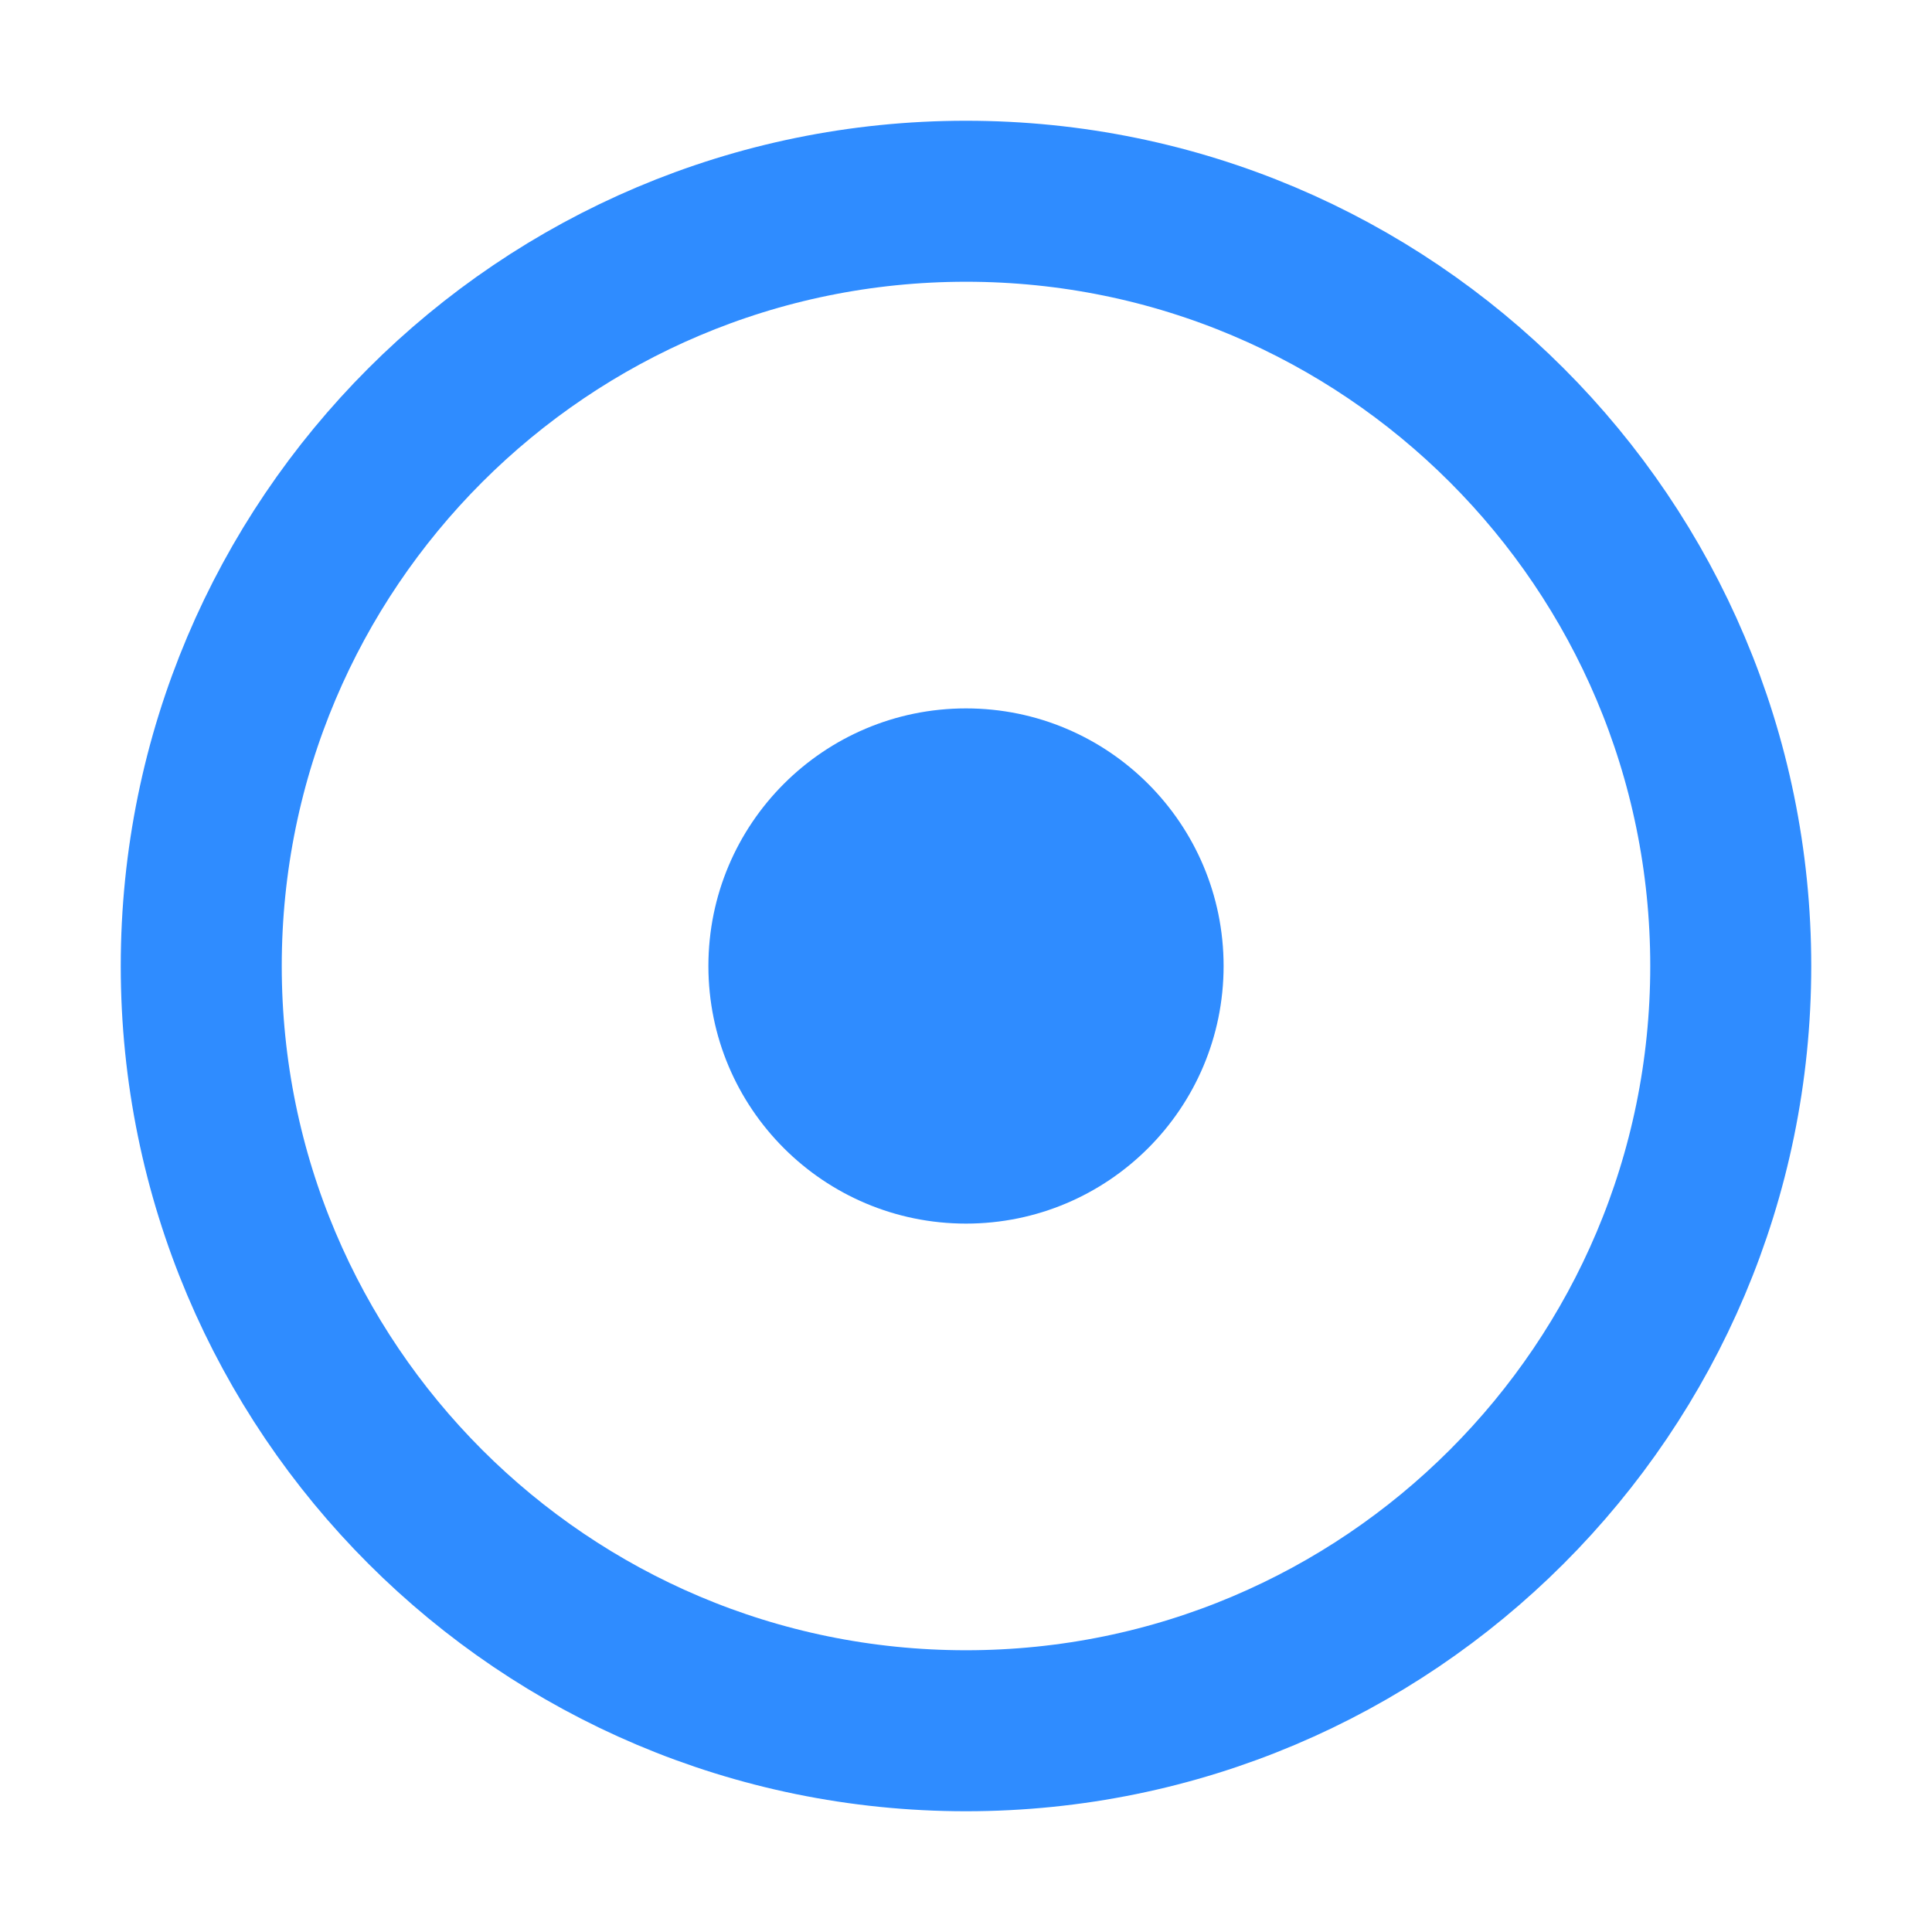
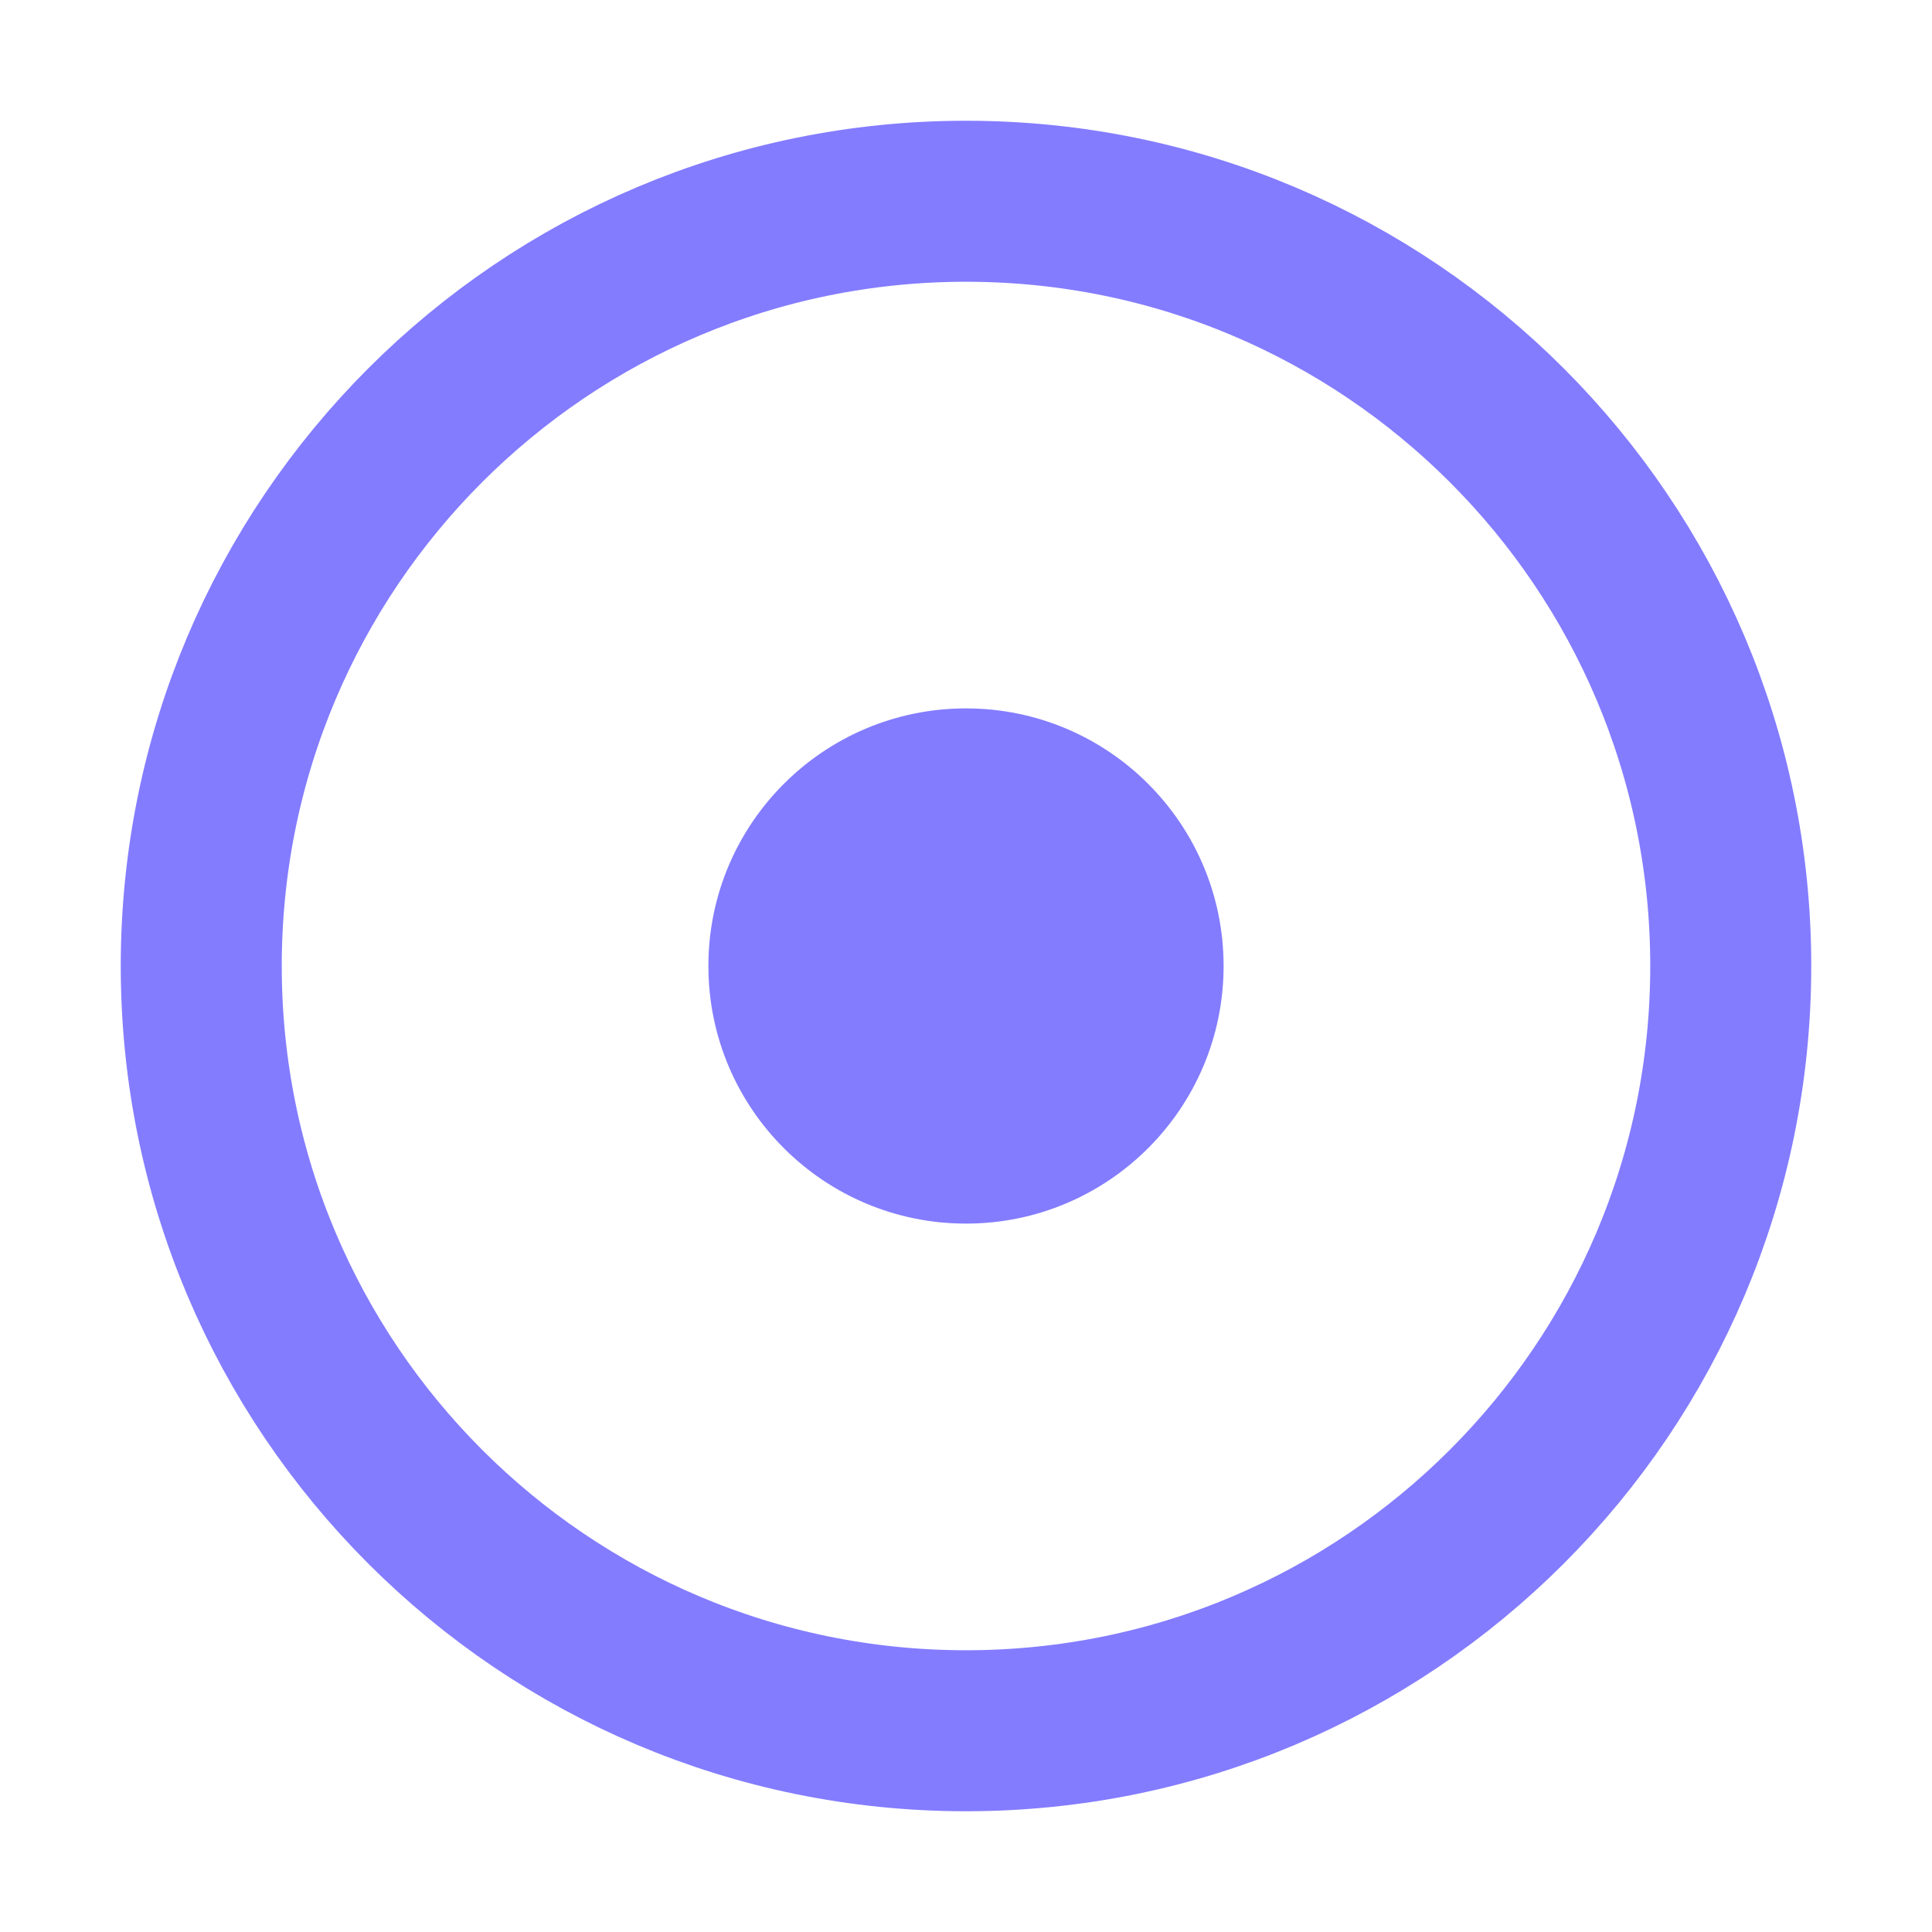
- <svg xmlns="http://www.w3.org/2000/svg" width="48" height="48" viewBox="0 0 24 24" fill="none" stroke="#2f8cff" stroke-width="2" stroke-linecap="round" stroke-linejoin="round">
+ <svg xmlns="http://www.w3.org/2000/svg" width="48" height="48" viewBox="0 0 24 24" fill="none" stroke="#837cff" stroke-width="2" stroke-linecap="round" stroke-linejoin="round">
  <circle cx="12" cy="12" r="9.5" />
-   <circle cx="12" cy="12" r="3.2" fill="#2f8cff" stroke="none" />
+   <circle cx="12" cy="12" r="3.2" fill="#837cff" stroke="none" />
</svg>
